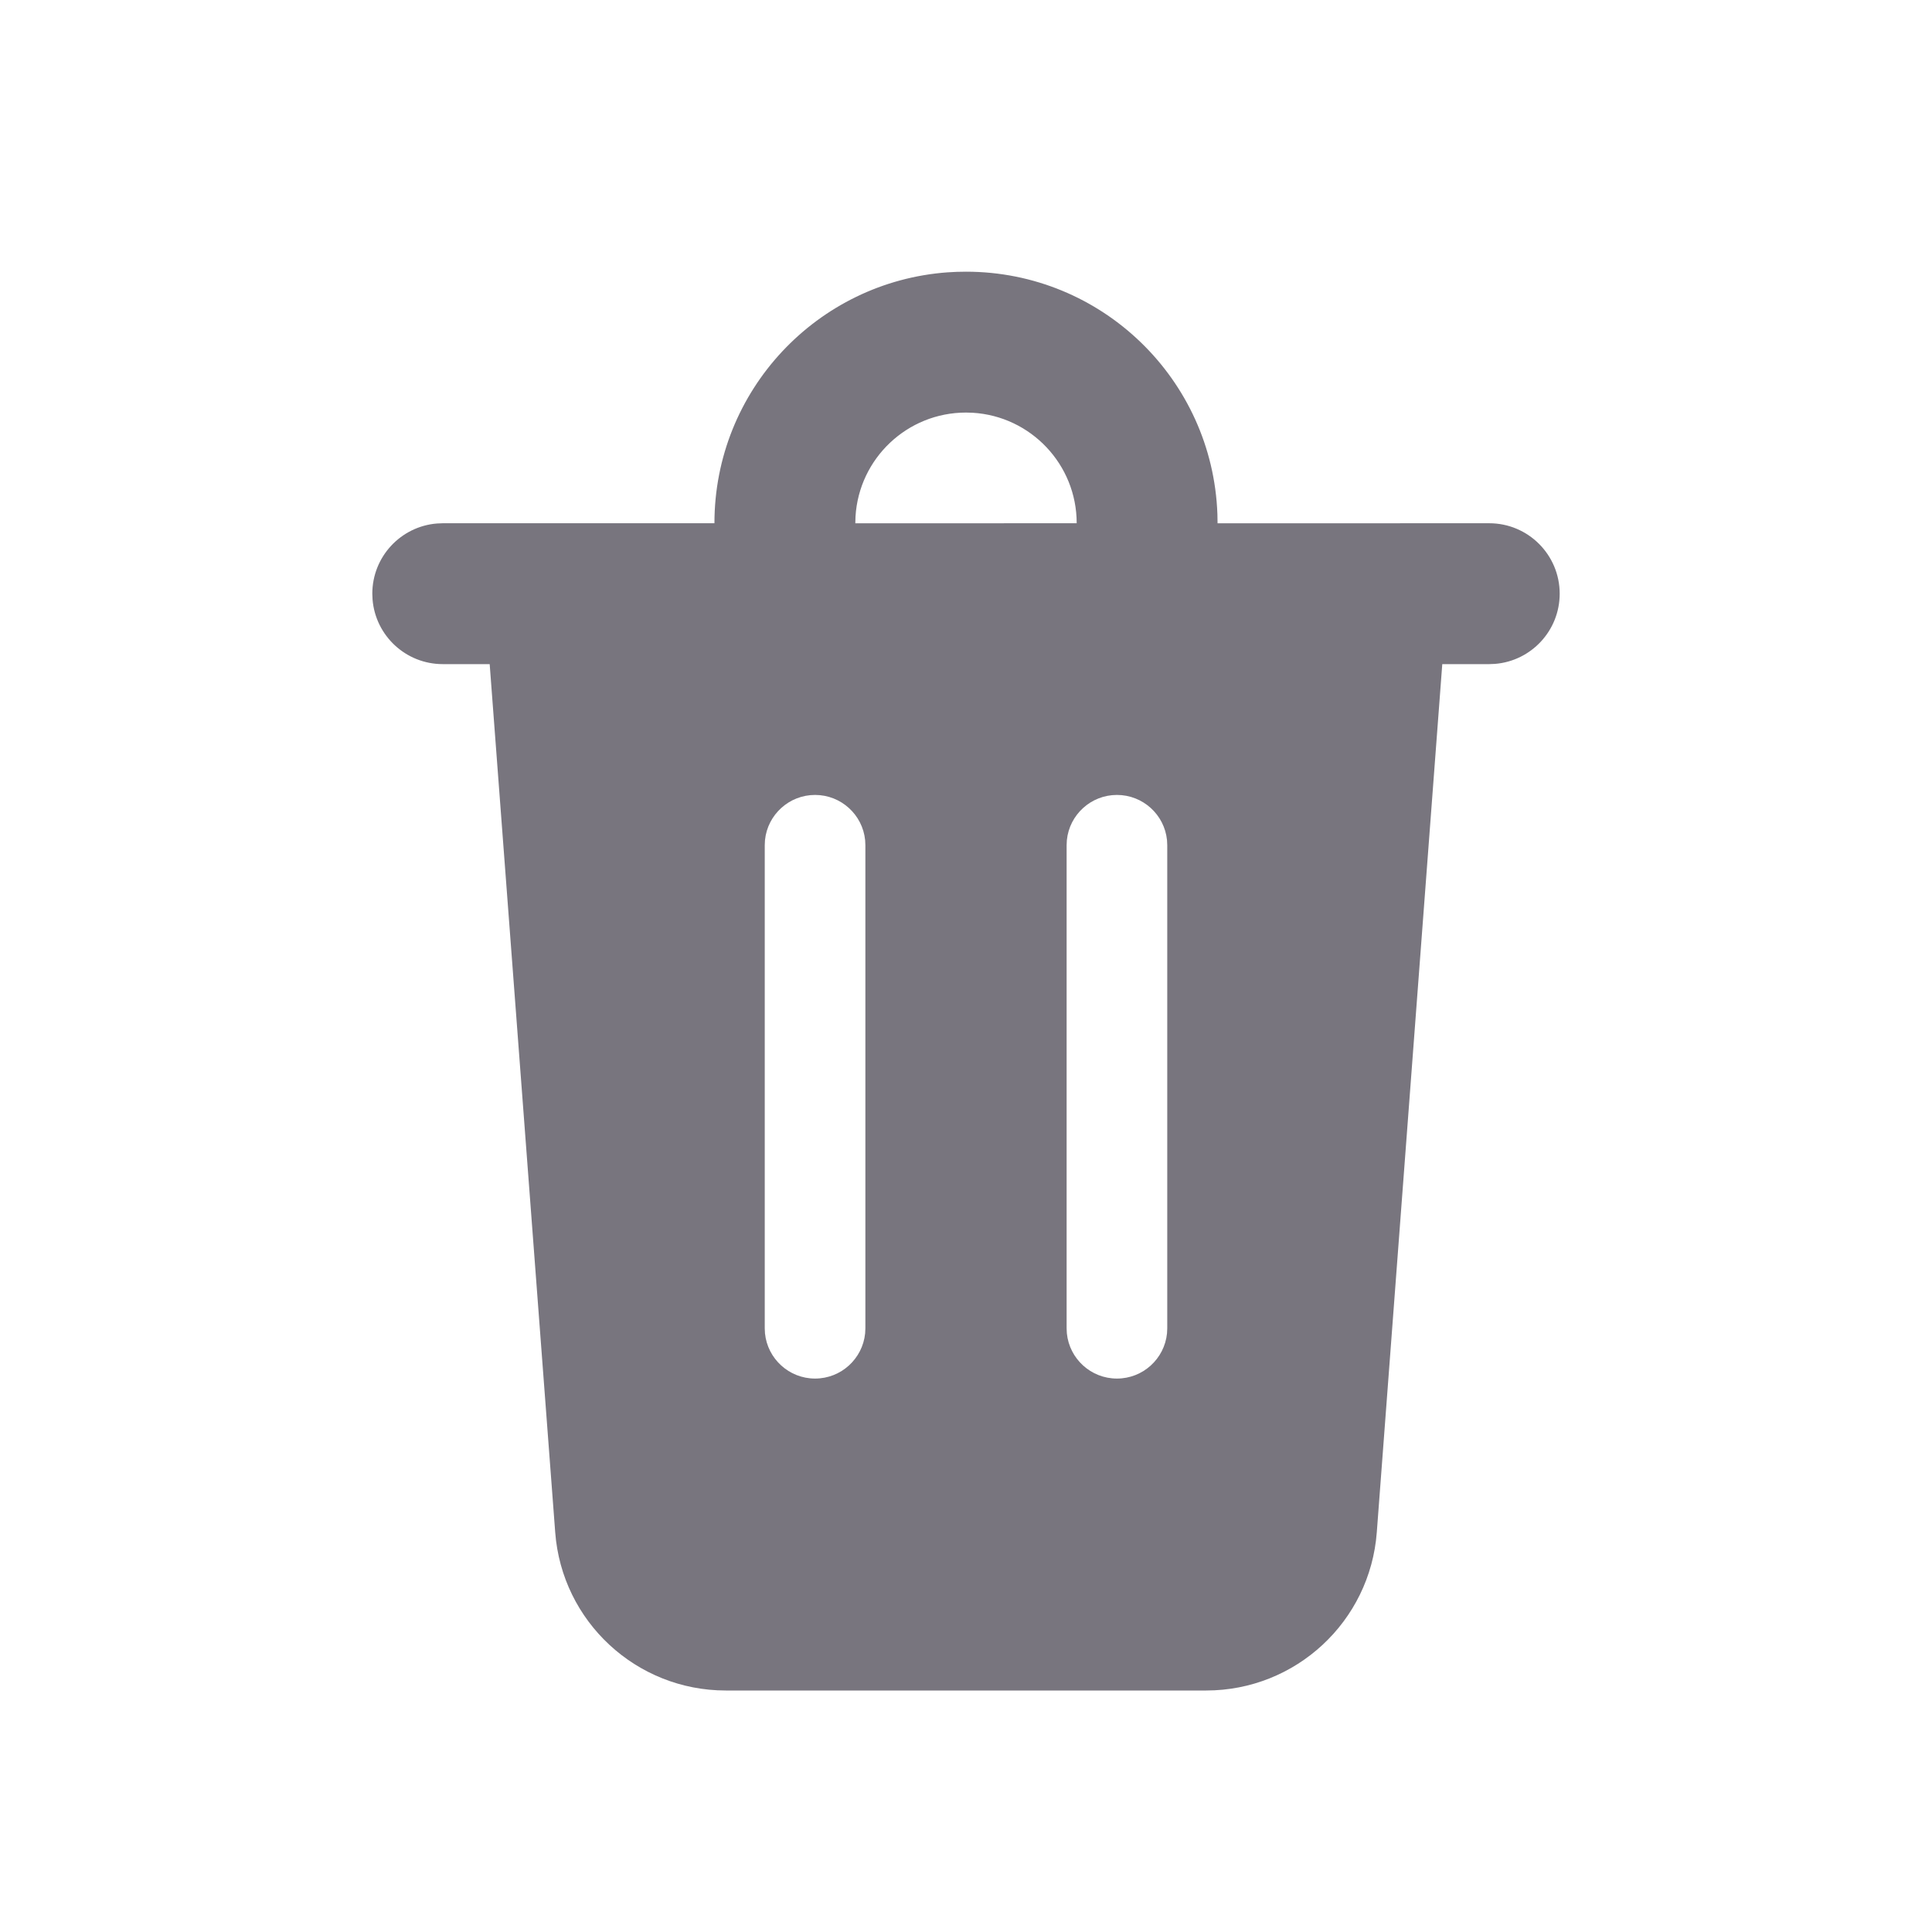
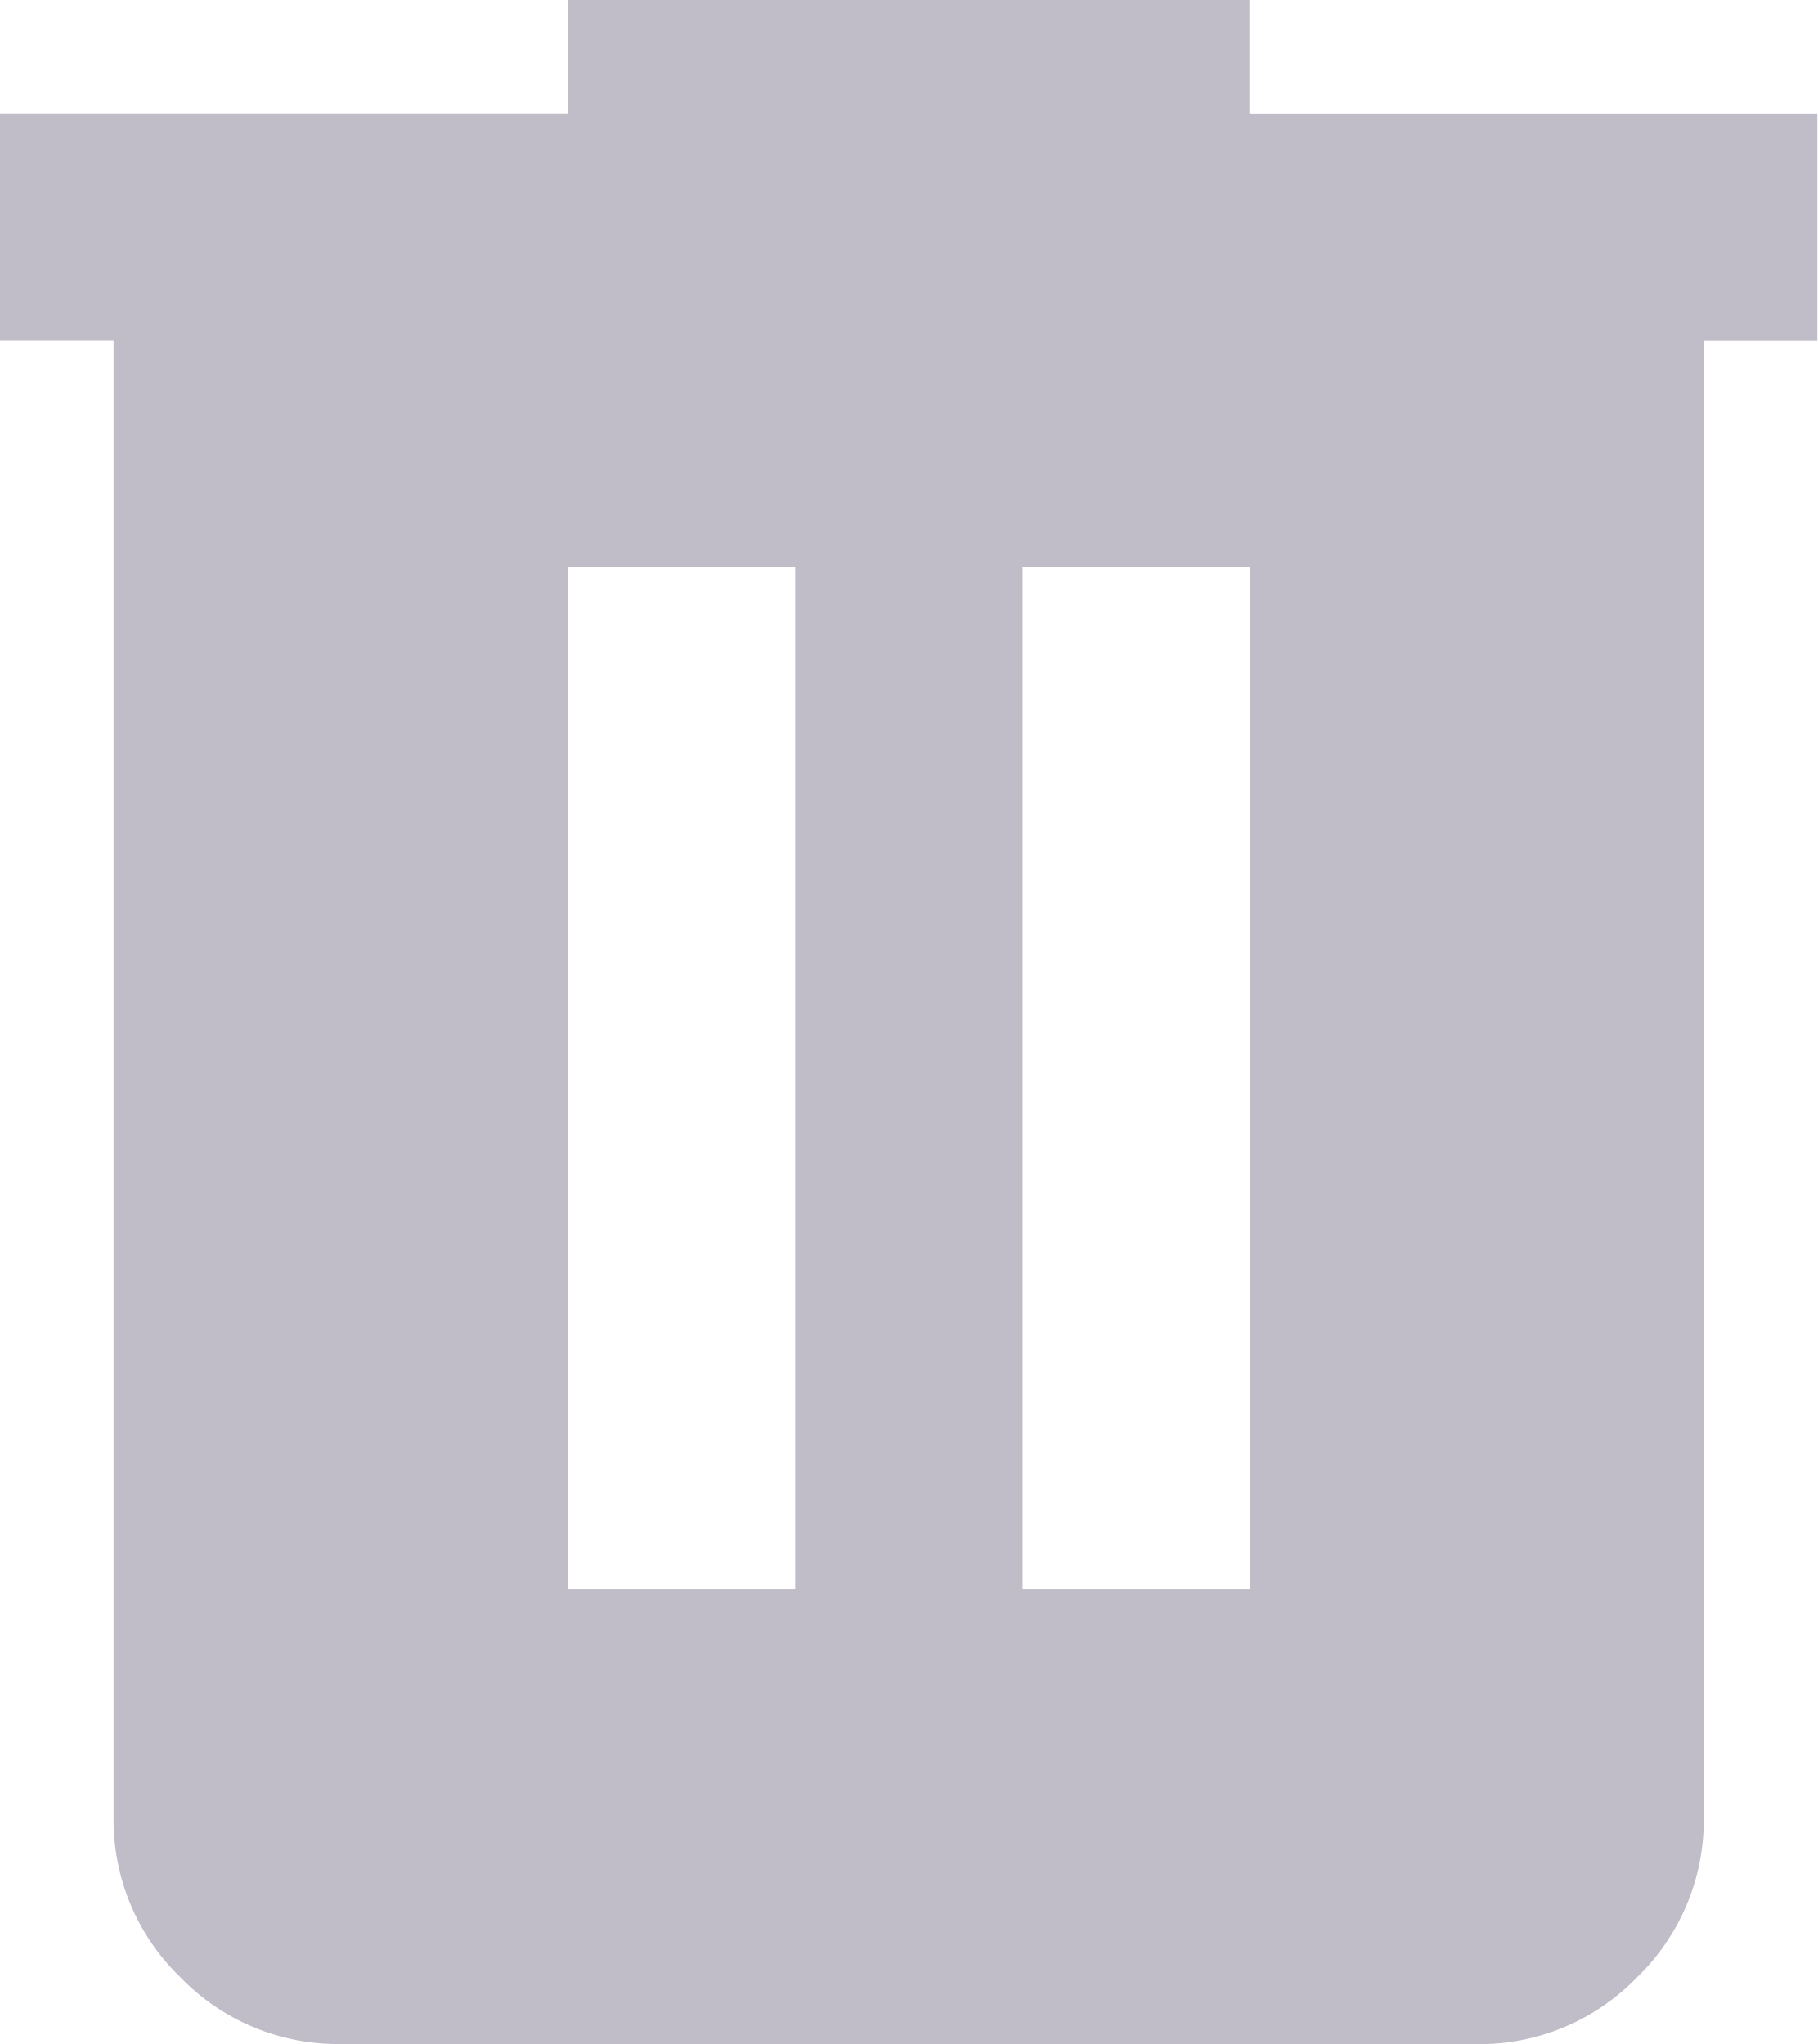
- <svg xmlns="http://www.w3.org/2000/svg" width="64px" height="64px" viewBox="0 0 48 48" version="1.1" fill="#78757E" stroke="#78757E">
-   <g id="SVGRepo_bgCarrier" stroke-width="0" />
-   <g id="SVGRepo_tracerCarrier" stroke-linecap="round" stroke-linejoin="round" />
-   <g id="SVGRepo_iconCarrier">
-     <g id="🔍-Product-Icons" stroke="none" stroke-width="1" fill="none" fill-rule="evenodd">
-       <g id="ic_fluent_delete_48_filled" fill="#78757E" fill-rule="nonzero">
-         <path d="M24,6.75 C27.375,6.75 30.125,9.425 30.246,12.771 L30.25,13.001 L37,13 C37.966,13 38.75,13.784 38.75,14.75 C38.75,15.668 38.043,16.421 37.144,16.494 L37,16.5 L35.833,16.5 L34.206,38.07 C34.039,40.287 32.191,42 29.968,42 L18.032,42 C15.809,42 13.961,40.287 13.794,38.07 L12.166,16.5 L11,16.5 C10.082,16.5 9.329,15.793 9.256,14.894 L9.25,14.75 C9.25,13.832 9.957,13.079 10.856,13.006 L11,13 L17.75,13 C17.75,9.702 20.305,7 23.544,6.766 L23.771,6.754 L24,6.75 Z M27.75,19.75 C27.103,19.75 26.57,20.242 26.506,20.872 L26.5,21 L26.5,33 L26.506,33.128 C26.57,33.758 27.103,34.25 27.75,34.25 C28.397,34.25 28.93,33.758 28.994,33.128 L29,33 L29,21 L28.994,20.872 C28.93,20.242 28.397,19.75 27.75,19.75 Z M20.25,19.75 C19.603,19.75 19.07,20.242 19.006,20.872 L19,21 L19,33 L19.006,33.128 C19.07,33.758 19.603,34.25 20.25,34.25 C20.897,34.25 21.43,33.758 21.494,33.128 L21.5,33 L21.5,21 L21.494,20.872 C21.43,20.242 20.897,19.75 20.25,19.75 Z M24.168,10.255 L24,10.25 C22.537,10.25 21.342,11.392 21.255,12.832 L21.25,13.001 L26.75,13 C26.75,11.537 25.608,10.342 24.168,10.255 Z" id="🎨-Color"> </path>
-       </g>
-     </g>
-   </g>
+ <svg xmlns="http://www.w3.org/2000/svg" width="17.989" height="20.237" viewBox="0 0 17.989 20.237">
+   <path id="Delete_Icon" d="M163.373-819.763a2.165,2.165,0,0,1-1.588-.661,2.165,2.165,0,0,1-.661-1.588v-14.616H160v-2.249h5.621V-840h6.746v1.124h5.621v2.249h-1.124v14.616a2.165,2.165,0,0,1-.661,1.588,2.165,2.165,0,0,1-1.588.661Zm2.249-4.5h2.249v-10.119h-2.249Zm4.5,0h2.249v-10.119h-2.249Z" transform="translate(-160 840)" fill="#c0bdc8" />
</svg>
